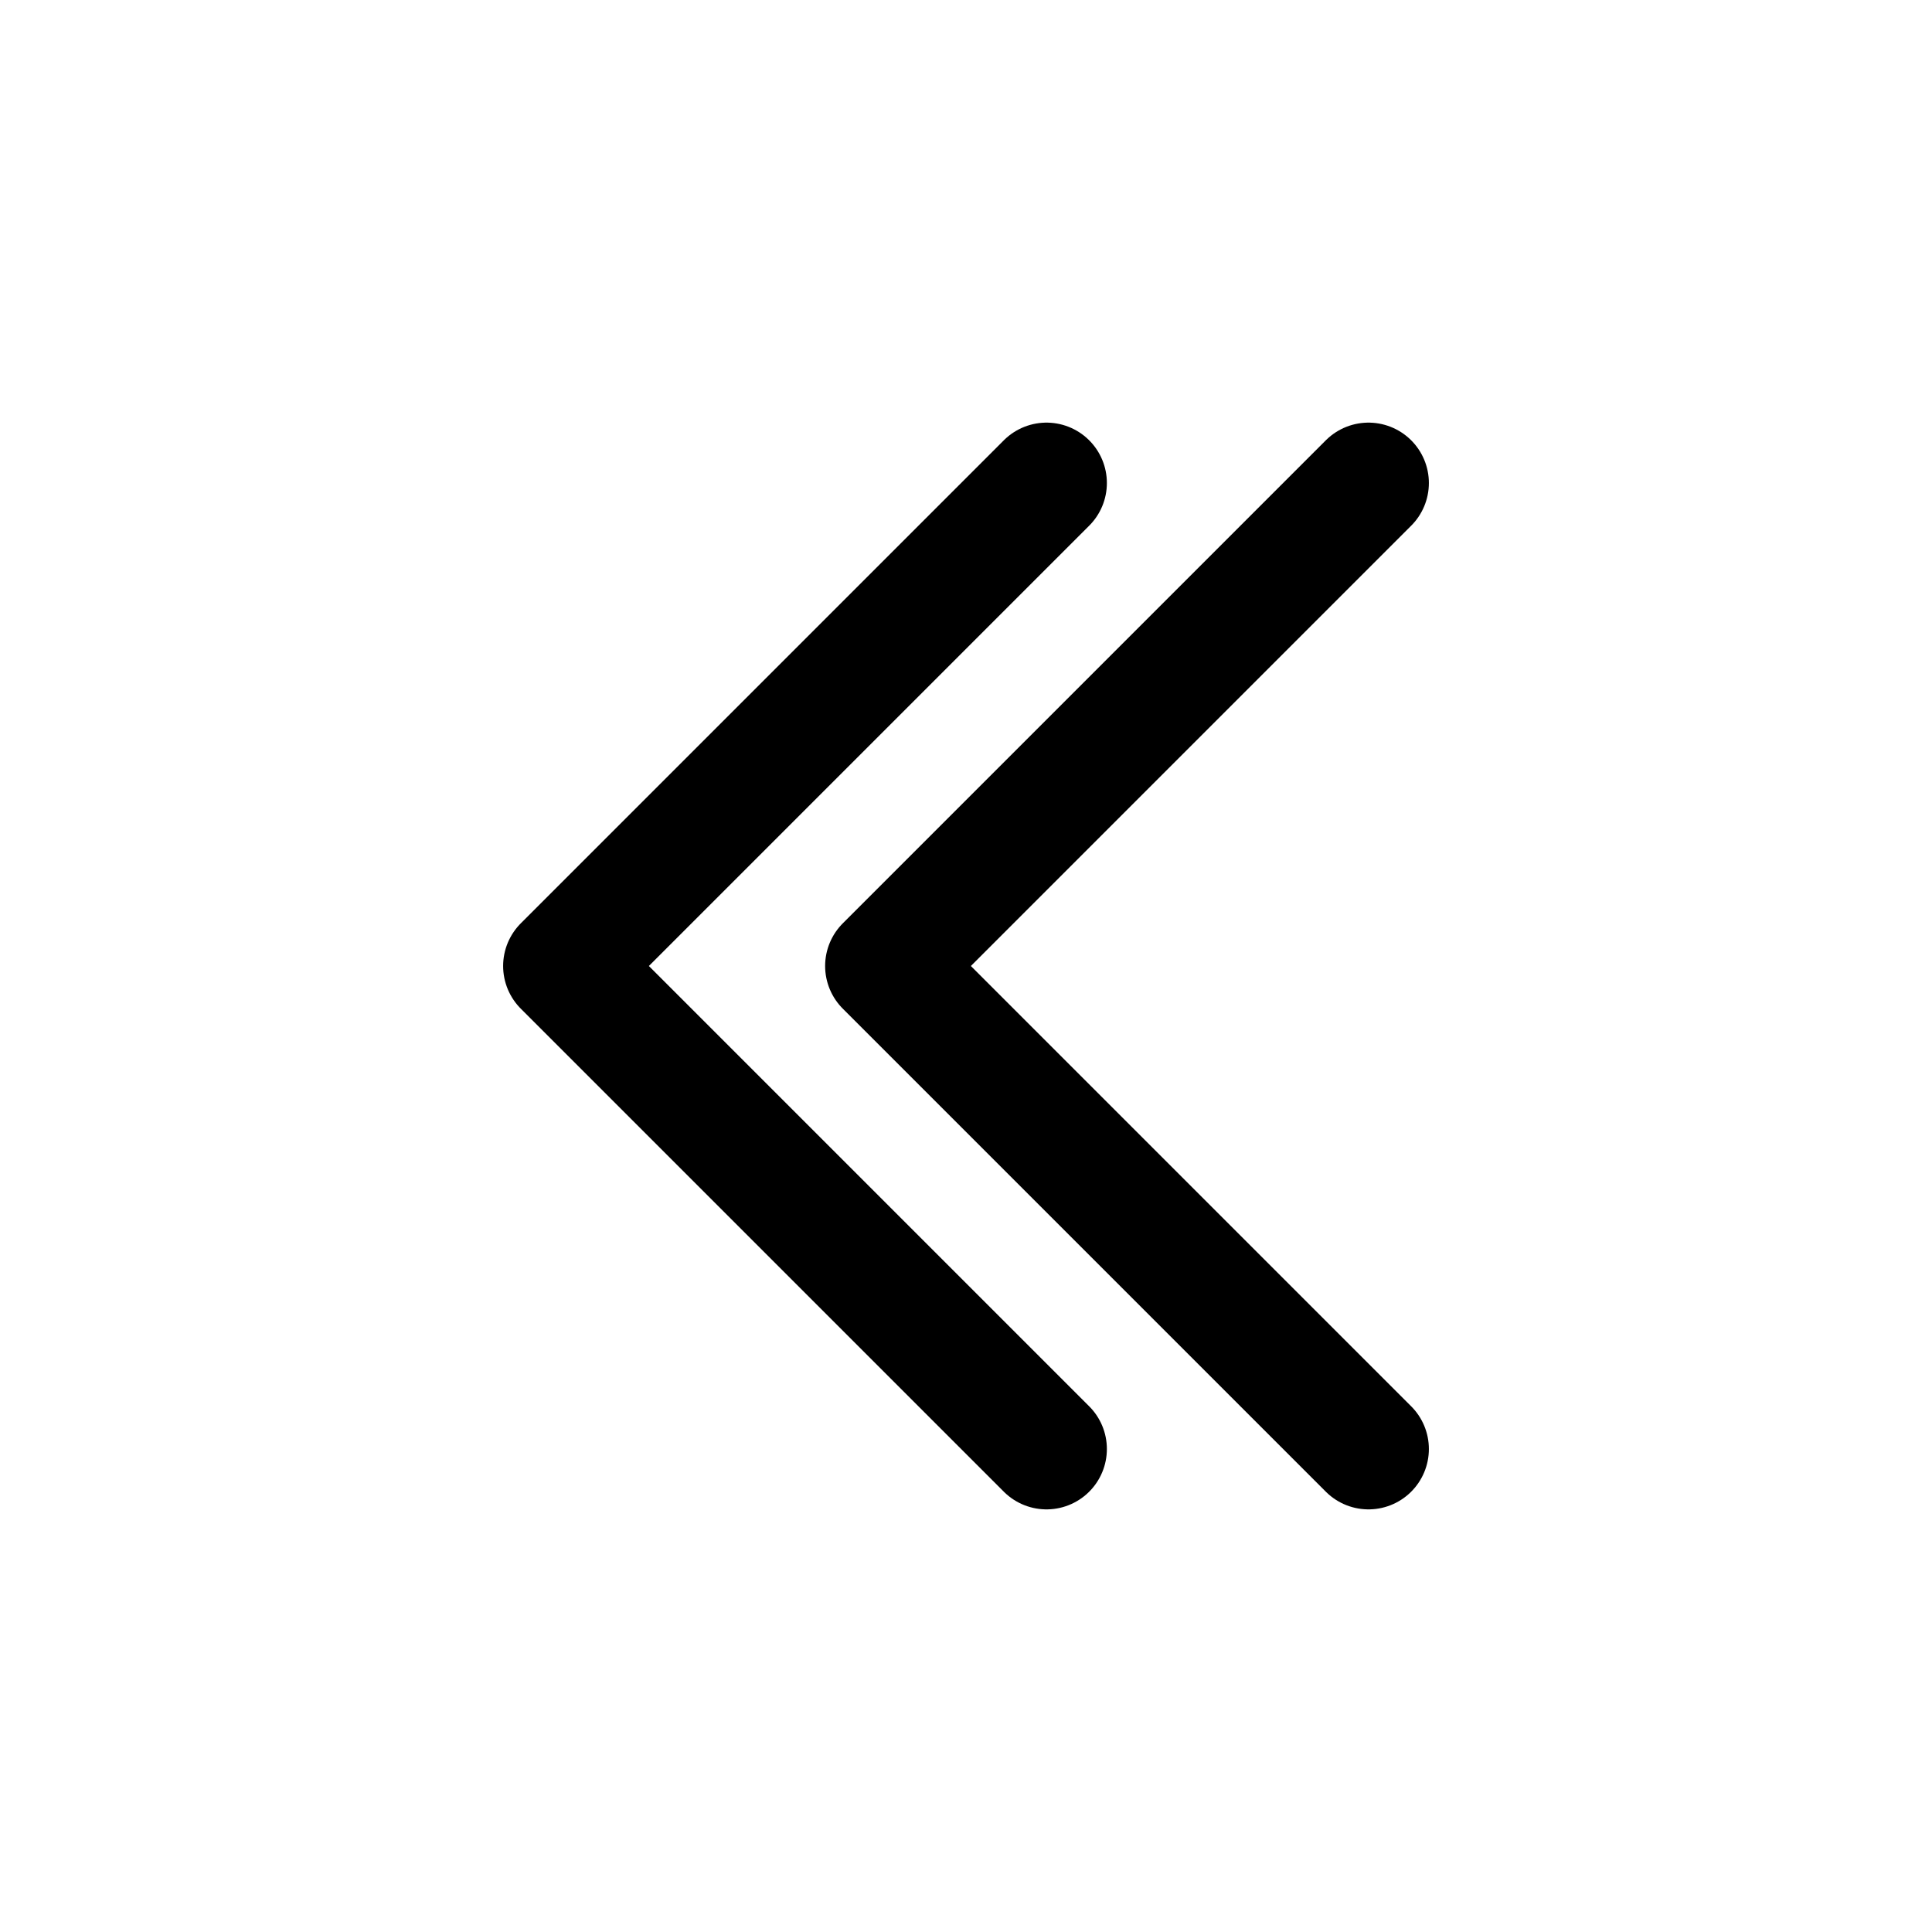
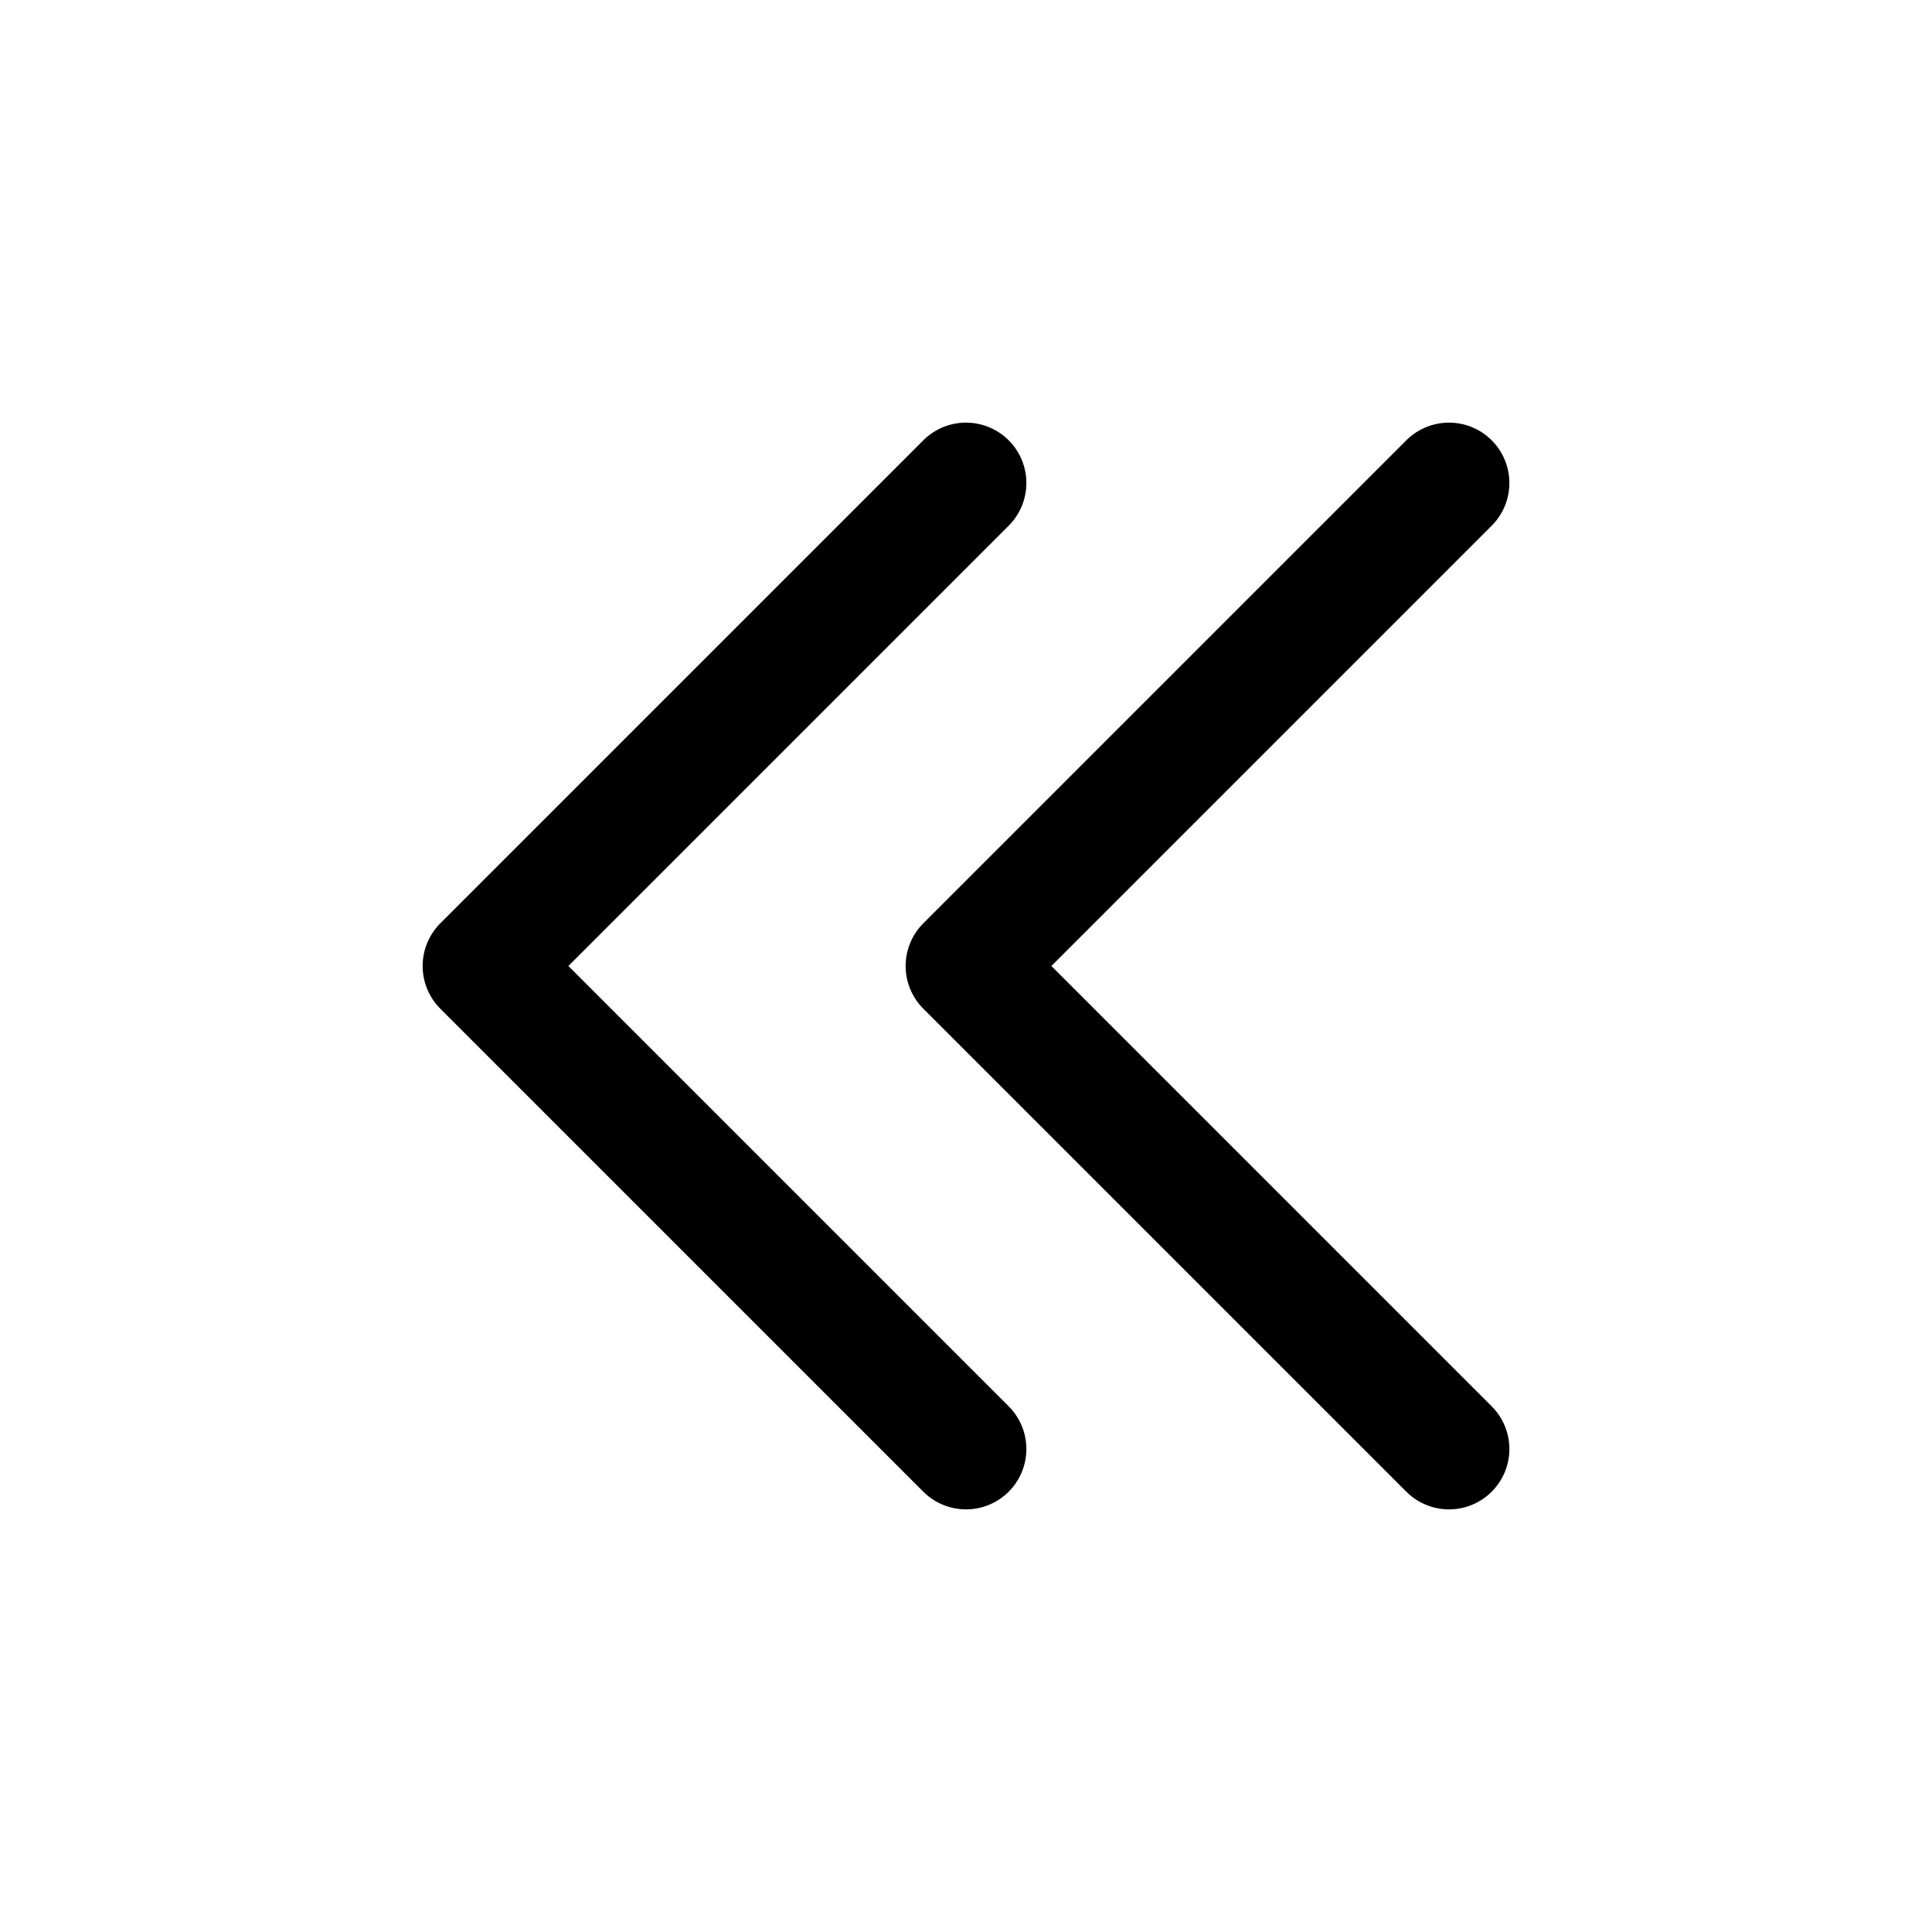
<svg xmlns="http://www.w3.org/2000/svg" width="24" height="24" fill="none" viewBox="0 0 24 24" stroke-width="1.5" stroke-linecap="round" stroke-linejoin="round" stroke="currentColor">
-   <path d="m13 6-6 6 6 6" />
-   <path d="m17 6-6 6 6 6" />
+   <path d="m12 6-6 6 6 6m6-12-6 6 6 6" />
</svg>
